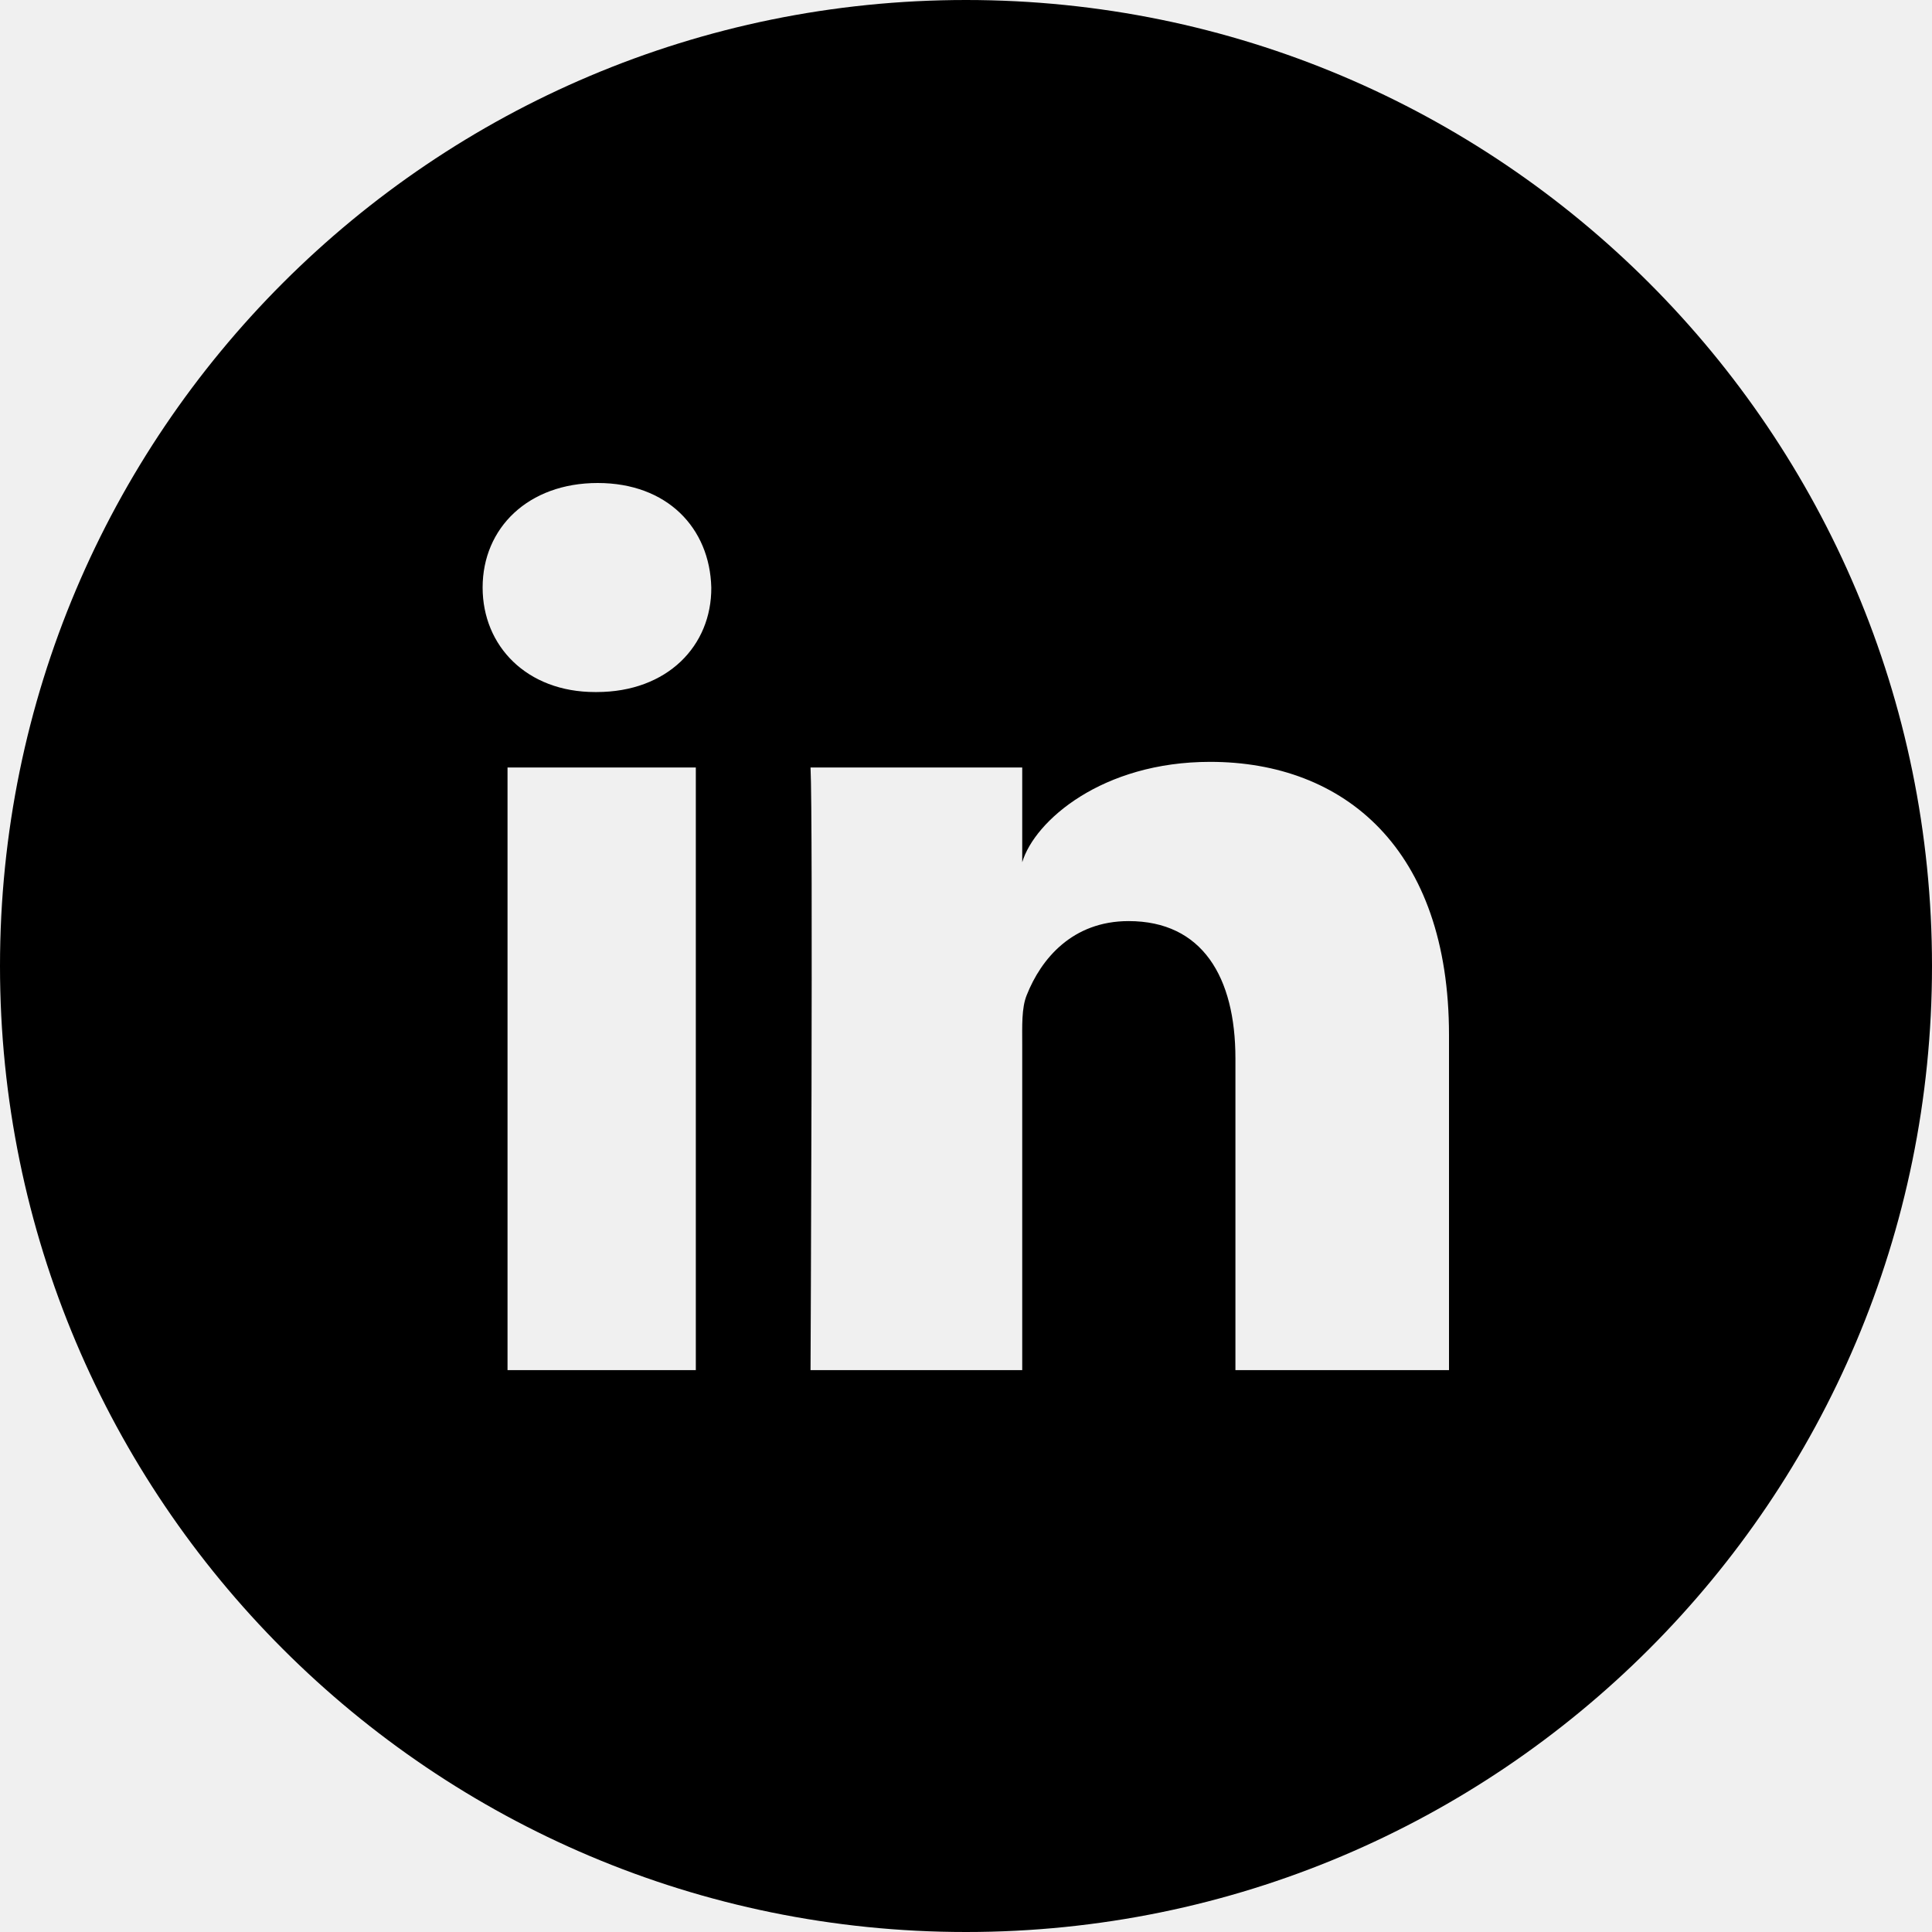
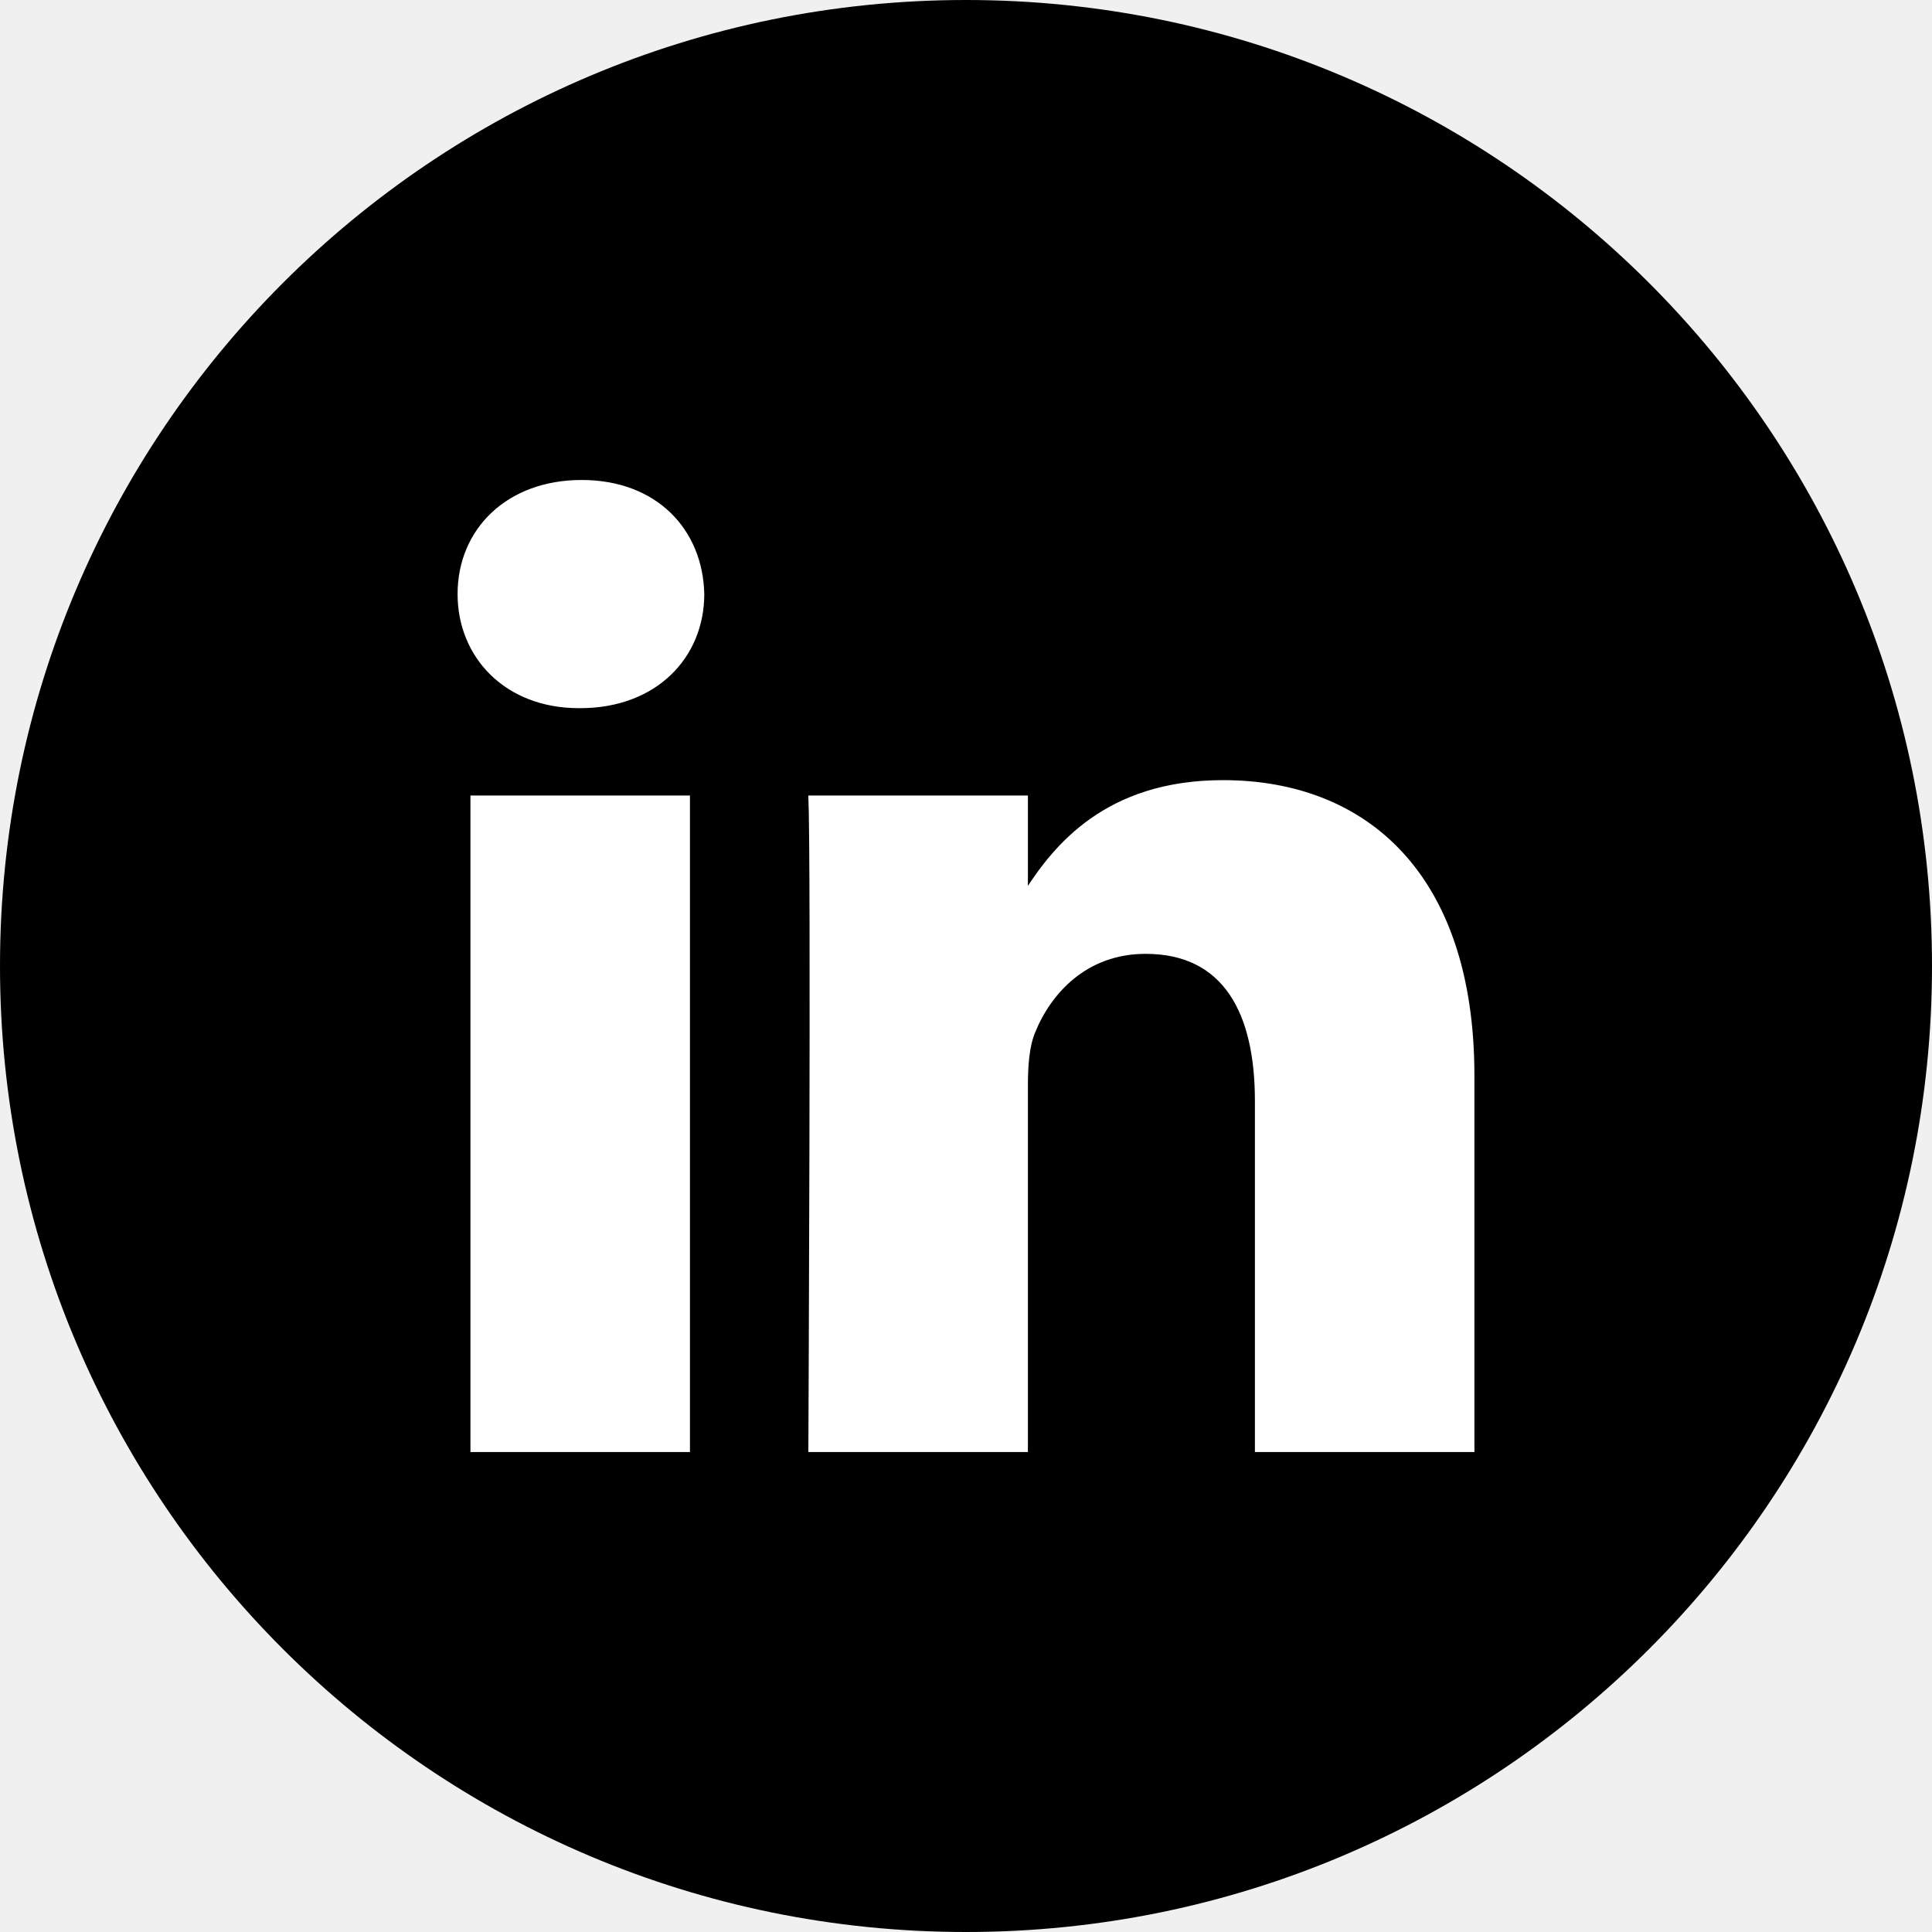
- <svg xmlns="http://www.w3.org/2000/svg" fill="#000000" height="800px" width="800px" version="1.1" id="Layer_1" viewBox="-143 145 512 512" xml:space="preserve">
-   <path d="M113,145c-141.4,0-256,114.6-256,256s114.6,256,256,256s256-114.6,256-256S254.4,145,113,145z M41.4,508.1H-8.5V348.4h49.9  V508.1z M15.1,328.4h-0.4c-18.1,0-29.8-12.2-29.8-27.7c0-15.8,12.1-27.7,30.5-27.7c18.4,0,29.7,11.9,30.1,27.7  C45.6,316.1,33.9,328.4,15.1,328.4z M241,508.1h-56.6v-82.6c0-21.6-8.8-36.4-28.3-36.4c-14.9,0-23.2,10-27,19.6  c-1.4,3.4-1.2,8.2-1.2,13.1v86.3H71.8c0,0,0.7-146.4,0-159.7h56.1v25.1c3.3-11,21.2-26.6,49.8-26.6c35.5,0,63.3,23,63.3,72.4V508.1z  " />
+ <svg xmlns="http://www.w3.org/2000/svg" fill="#ffffff" version="1.1" width="800px" height="800px" viewBox="-230.4 -230.4 972.80 972.80" xml:space="preserve" stroke="#ffffff">
+   <g id="SVGRepo_bgCarrier" stroke-width="0">
+     <rect x="-230.4" y="-230.4" width="972.80" height="972.80" rx="486.4" fill="#000000" strokewidth="0" />
+   </g>
+   <g id="SVGRepo_tracerCarrier" stroke-linecap="round" stroke-linejoin="round" />
+   <g id="SVGRepo_iconCarrier">
+     <g id="7935ec95c421cee6d86eb22ecd125aef">
+       <path style="display: inline; fill-rule: evenodd; clip-rule: evenodd;" d="M116.504,500.219V170.654H6.975v329.564H116.504 L116.504,500.219z M61.751,125.674c38.183,0,61.968-25.328,61.968-56.953c-0.722-32.328-23.785-56.941-61.252-56.941 C24.994,11.781,0.5,36.394,0.5,68.722c0,31.625,23.772,56.953,60.53,56.953H61.751L61.751,125.674z M177.124,500.219 c0,0,1.437-298.643,0-329.564H286.67v47.794h-0.727c14.404-22.49,40.354-55.533,99.44-55.533 c72.085,0,126.116,47.103,126.116,148.333v188.971H401.971V323.912c0-44.301-15.848-74.531-55.497-74.531 c-30.254,0-48.284,20.38-56.202,40.08c-2.897,7.012-3.602,16.861-3.602,26.711v184.047H177.124L177.124,500.219z"> </path>
+     </g>
+   </g>
</svg>
